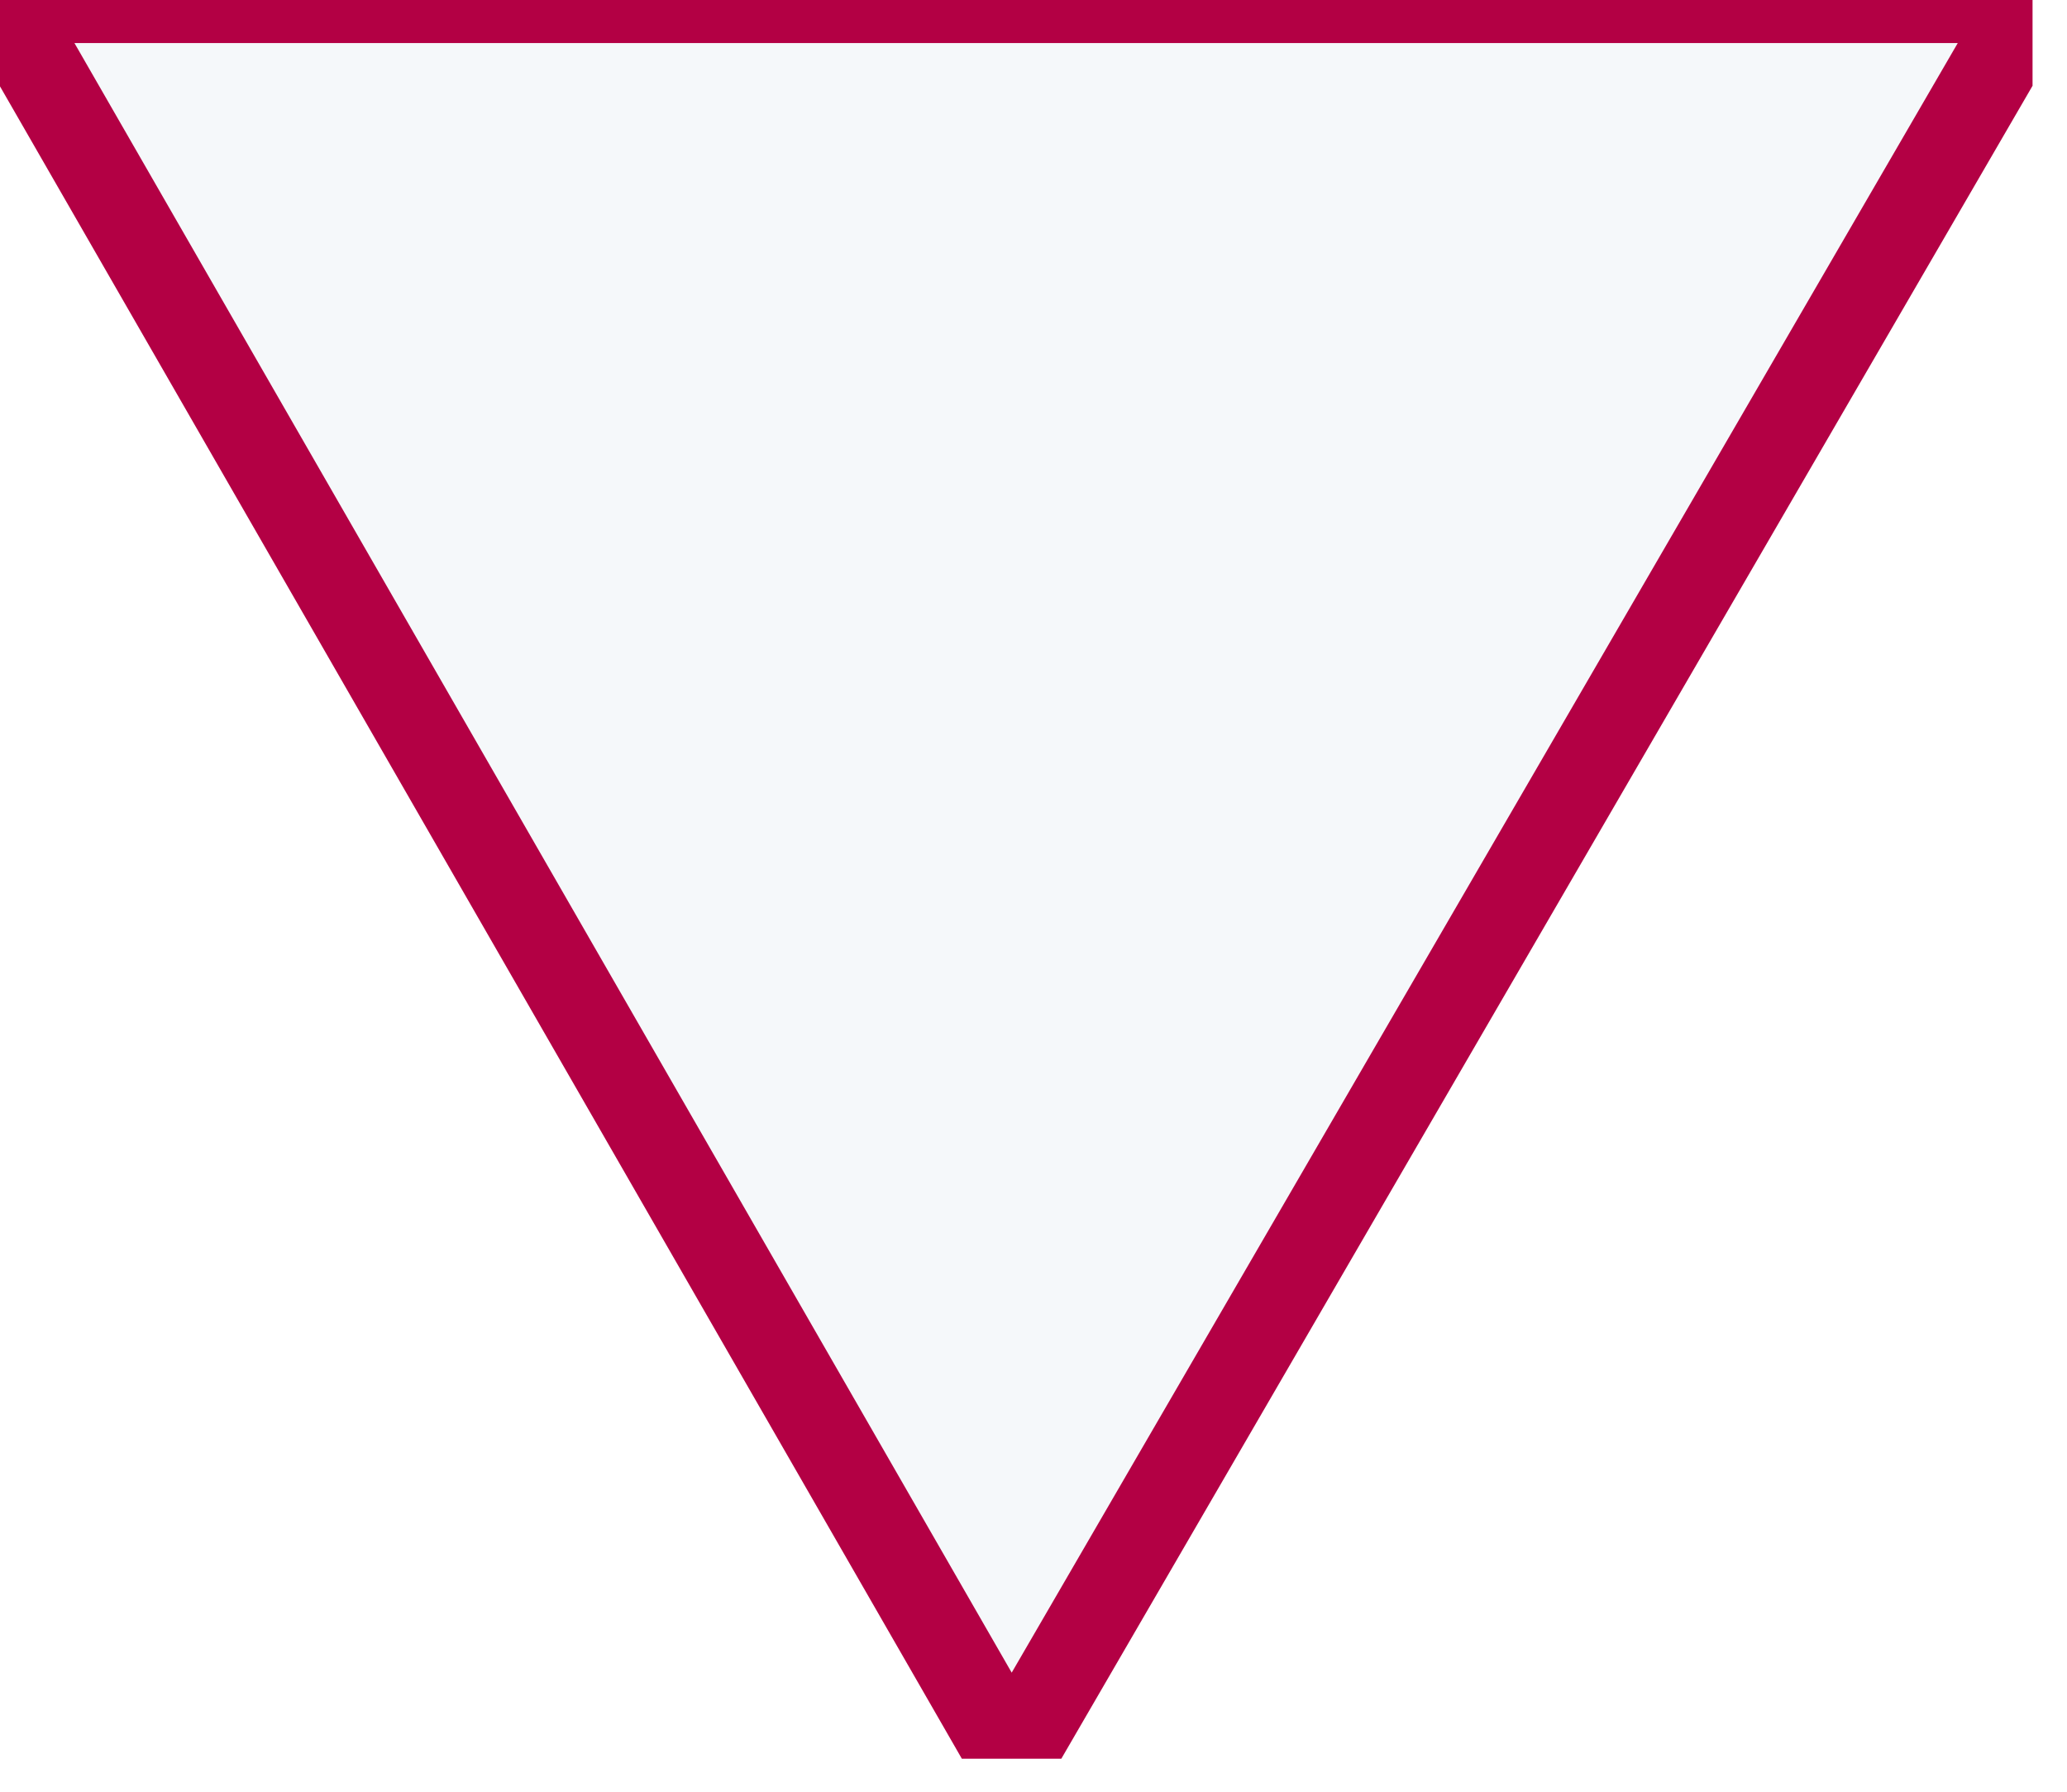
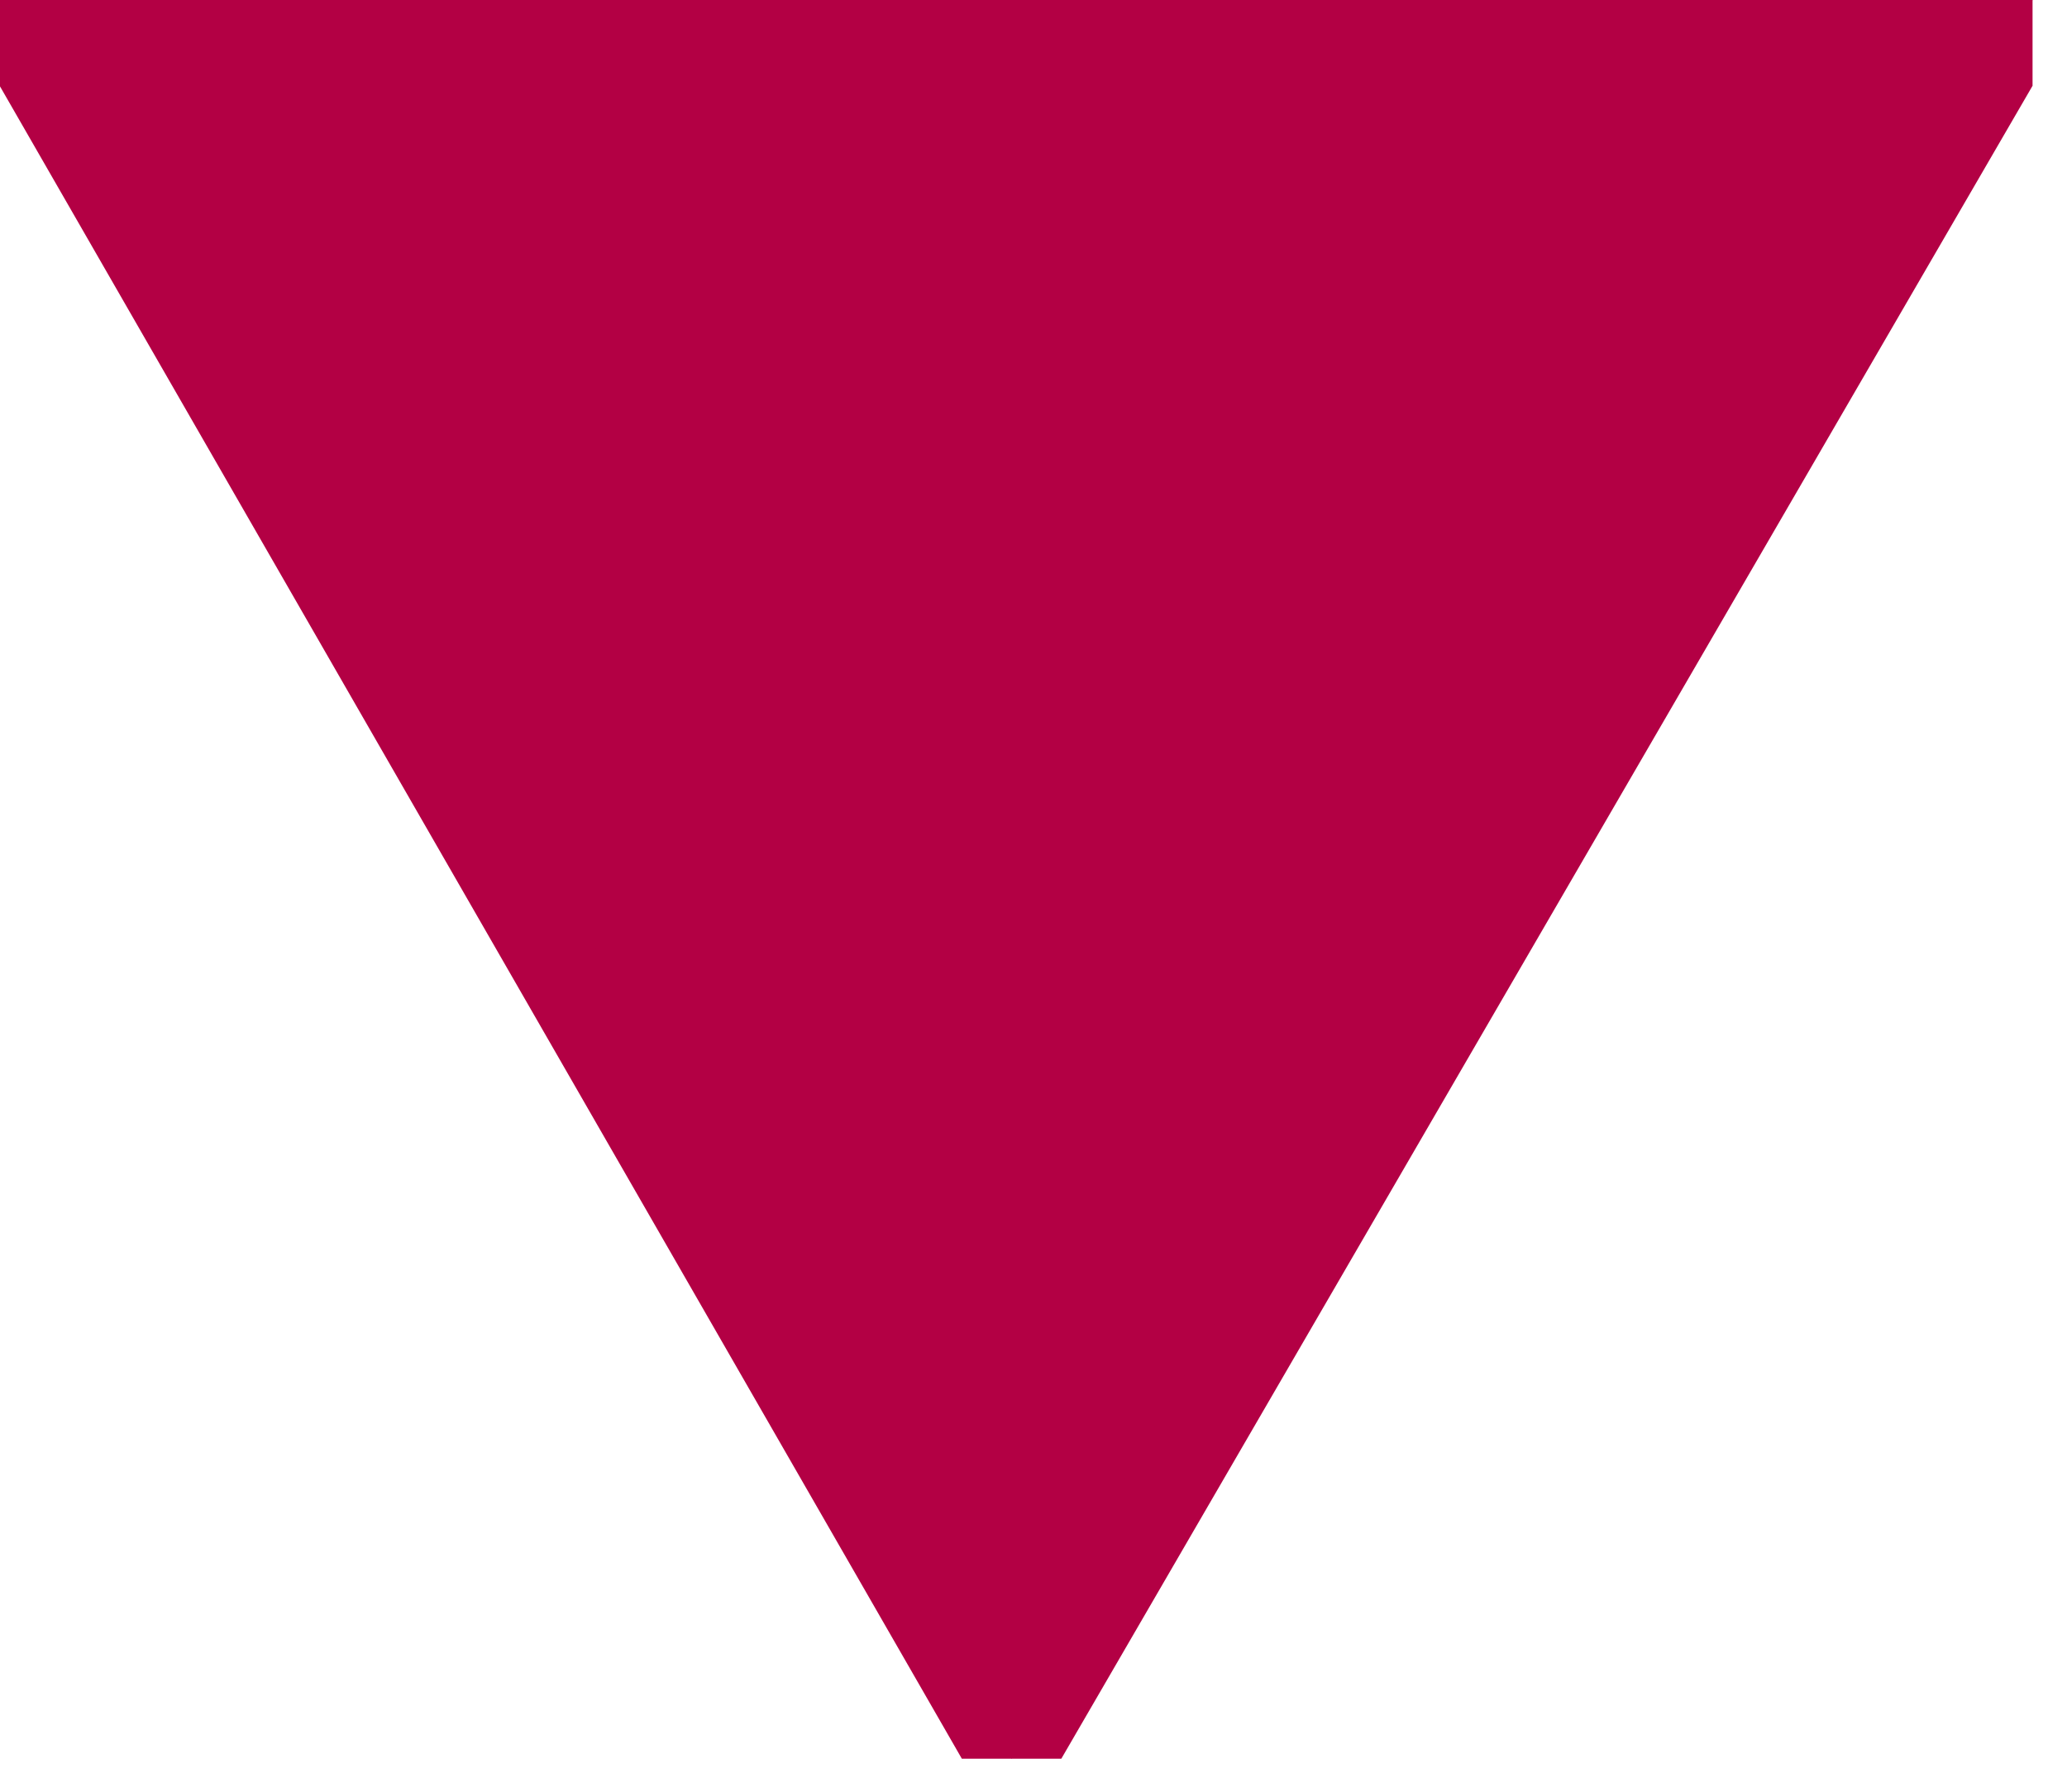
<svg xmlns="http://www.w3.org/2000/svg" aria-label="D4" class="die-icon d4" role="img" viewBox="0 0 30 26">
  <g clip-path="url(#d4-clip0)">
-     <path class="shape" d="M14.681 25.521L29.5 0H0L14.681 25.521Z" fill="#f5f8fa" stroke="#B30044" stroke-width="1.25px" />
+     <path class="shape" d="M14.681 25.521L29.5 0H0L14.681 25.521Z" fill="#B30044" stroke="#B30044" stroke-width="1.25px" />
  </g>
  <defs>
    <clipPath id="d4-clip0">
      <rect height="25.521" width="29.5" />
    </clipPath>
  </defs>
</svg>
